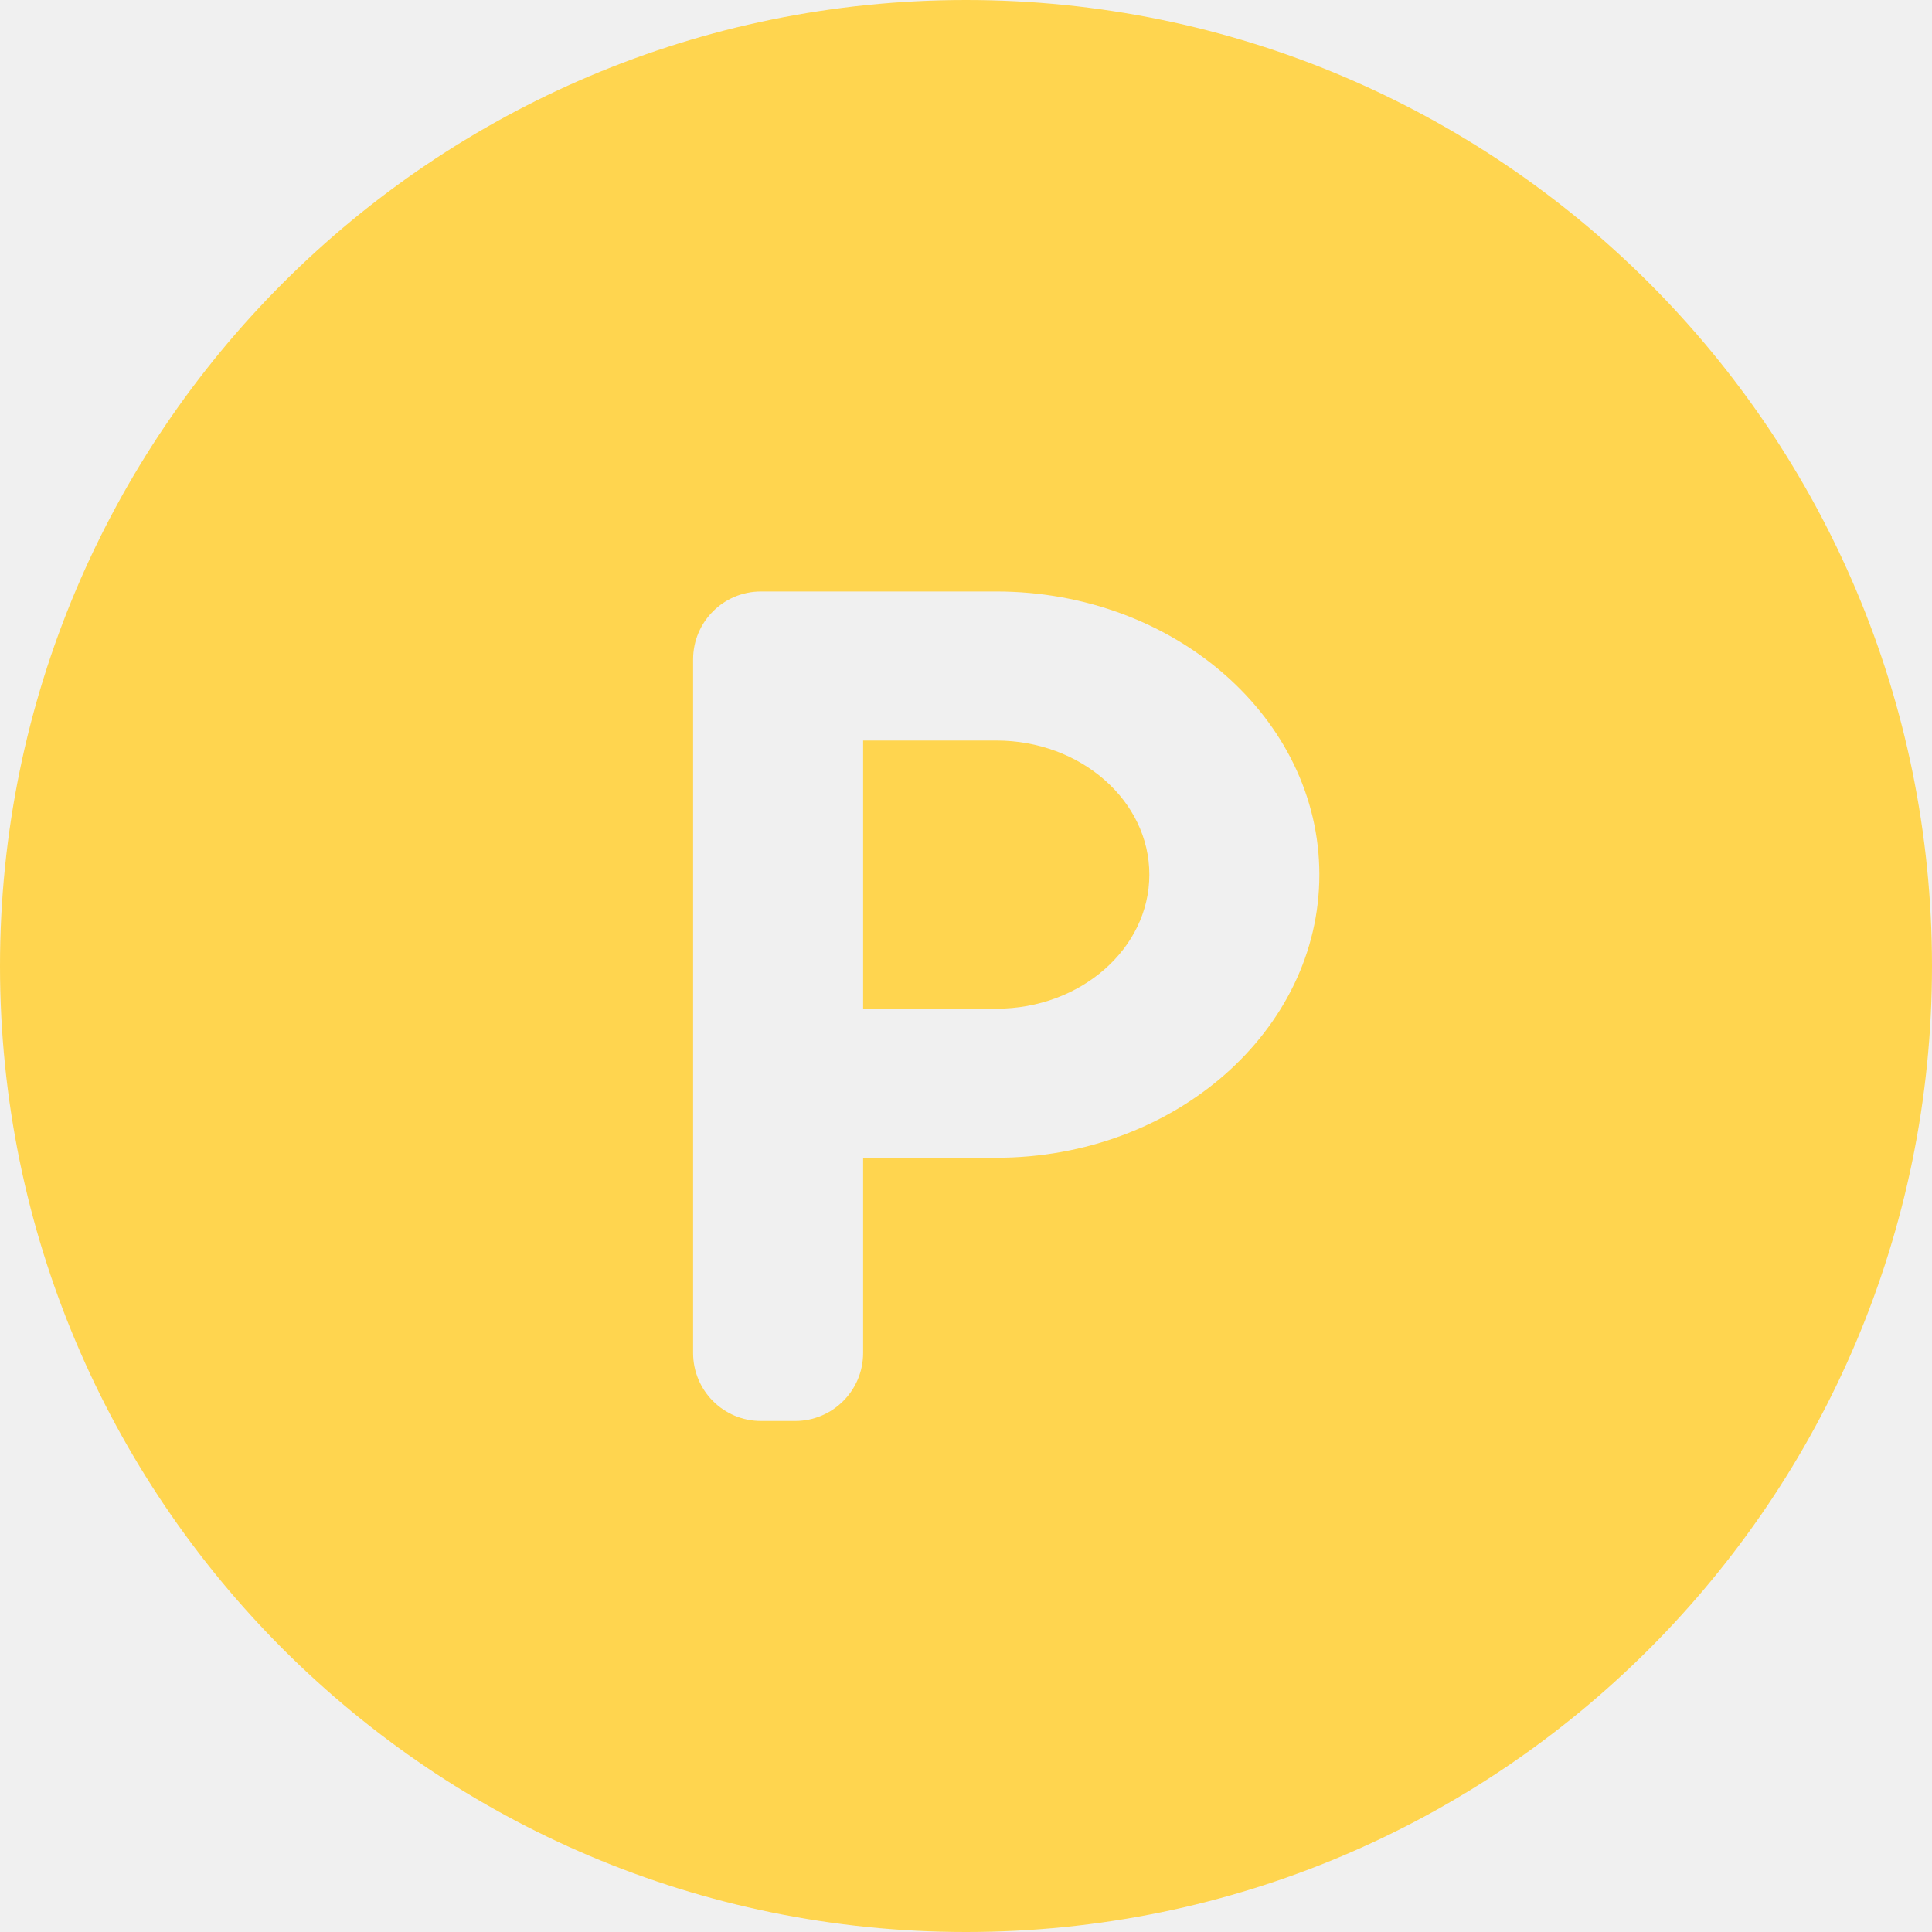
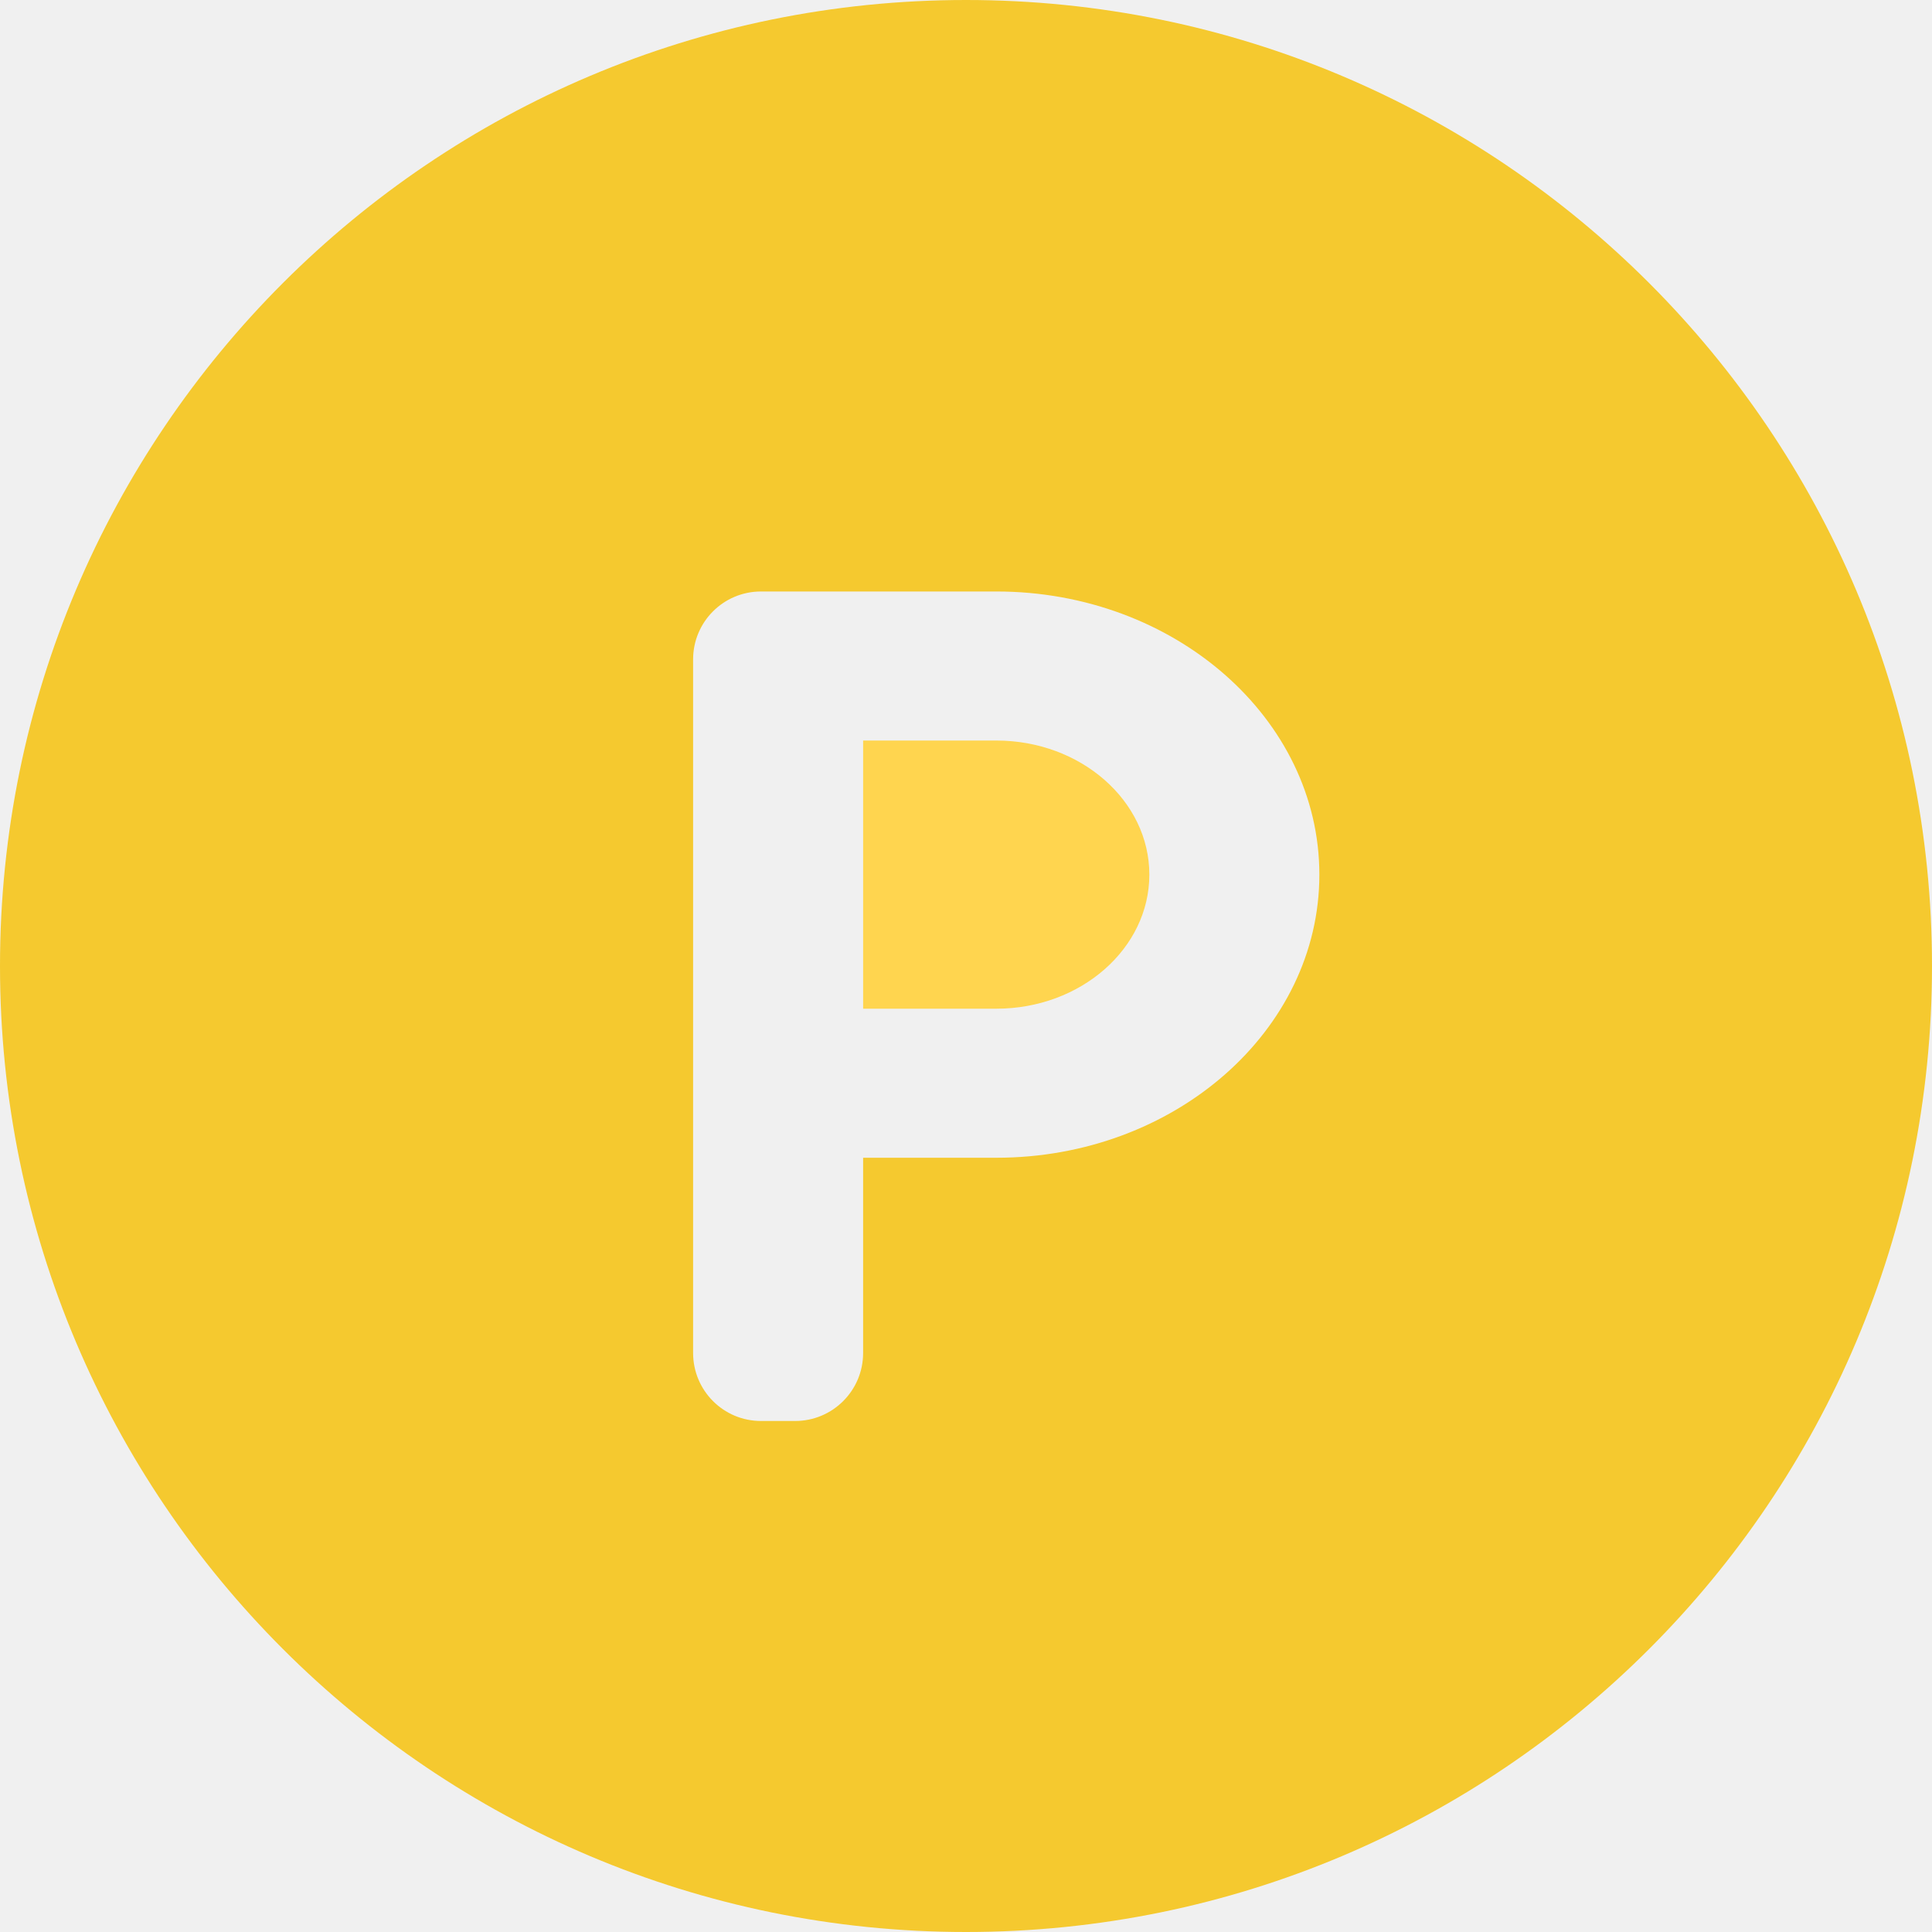
<svg xmlns="http://www.w3.org/2000/svg" width="20" height="20" viewBox="0 0 20 20" fill="none">
  <g clip-path="url(#clip0_362_1301)">
    <path d="M10.314 7.666H8.935V10.442H10.314C11.188 10.442 11.898 9.819 11.898 9.054C11.898 8.289 11.188 7.666 10.314 7.666Z" fill="#FFD54F" />
-     <path d="M10 0C4.478 0 0 4.478 0 10C0 15.523 4.478 20 10 20C15.523 20 20 15.523 20 10C20 4.478 15.523 0 10 0ZM10.314 11.985H8.935V14.006C8.935 14.395 8.62 14.71 8.231 14.71H7.878C7.489 14.71 7.175 14.395 7.175 14.006V6.826C7.175 6.438 7.489 6.123 7.878 6.123H10.314C12.158 6.123 13.658 7.438 13.658 9.054C13.658 10.67 12.158 11.985 10.314 11.985Z" fill="#FFD54F" />
+     <path d="M10 0C4.478 0 0 4.478 0 10C0 15.523 4.478 20 10 20C15.523 20 20 15.523 20 10C20 4.478 15.523 0 10 0ZM10.314 11.985H8.935V14.006C8.935 14.395 8.62 14.71 8.231 14.71H7.878C7.489 14.71 7.175 14.395 7.175 14.006V6.826C7.175 6.438 7.489 6.123 7.878 6.123H10.314C12.158 6.123 13.658 7.438 13.658 9.054C13.658 10.67 12.158 11.985 10.314 11.985Z" fill="#f5c92f" />
  </g>
  <defs>
    <clipPath id="clip0_362_1301">
      <rect width="20" height="20" fill="white" />
    </clipPath>
  </defs>
</svg>
